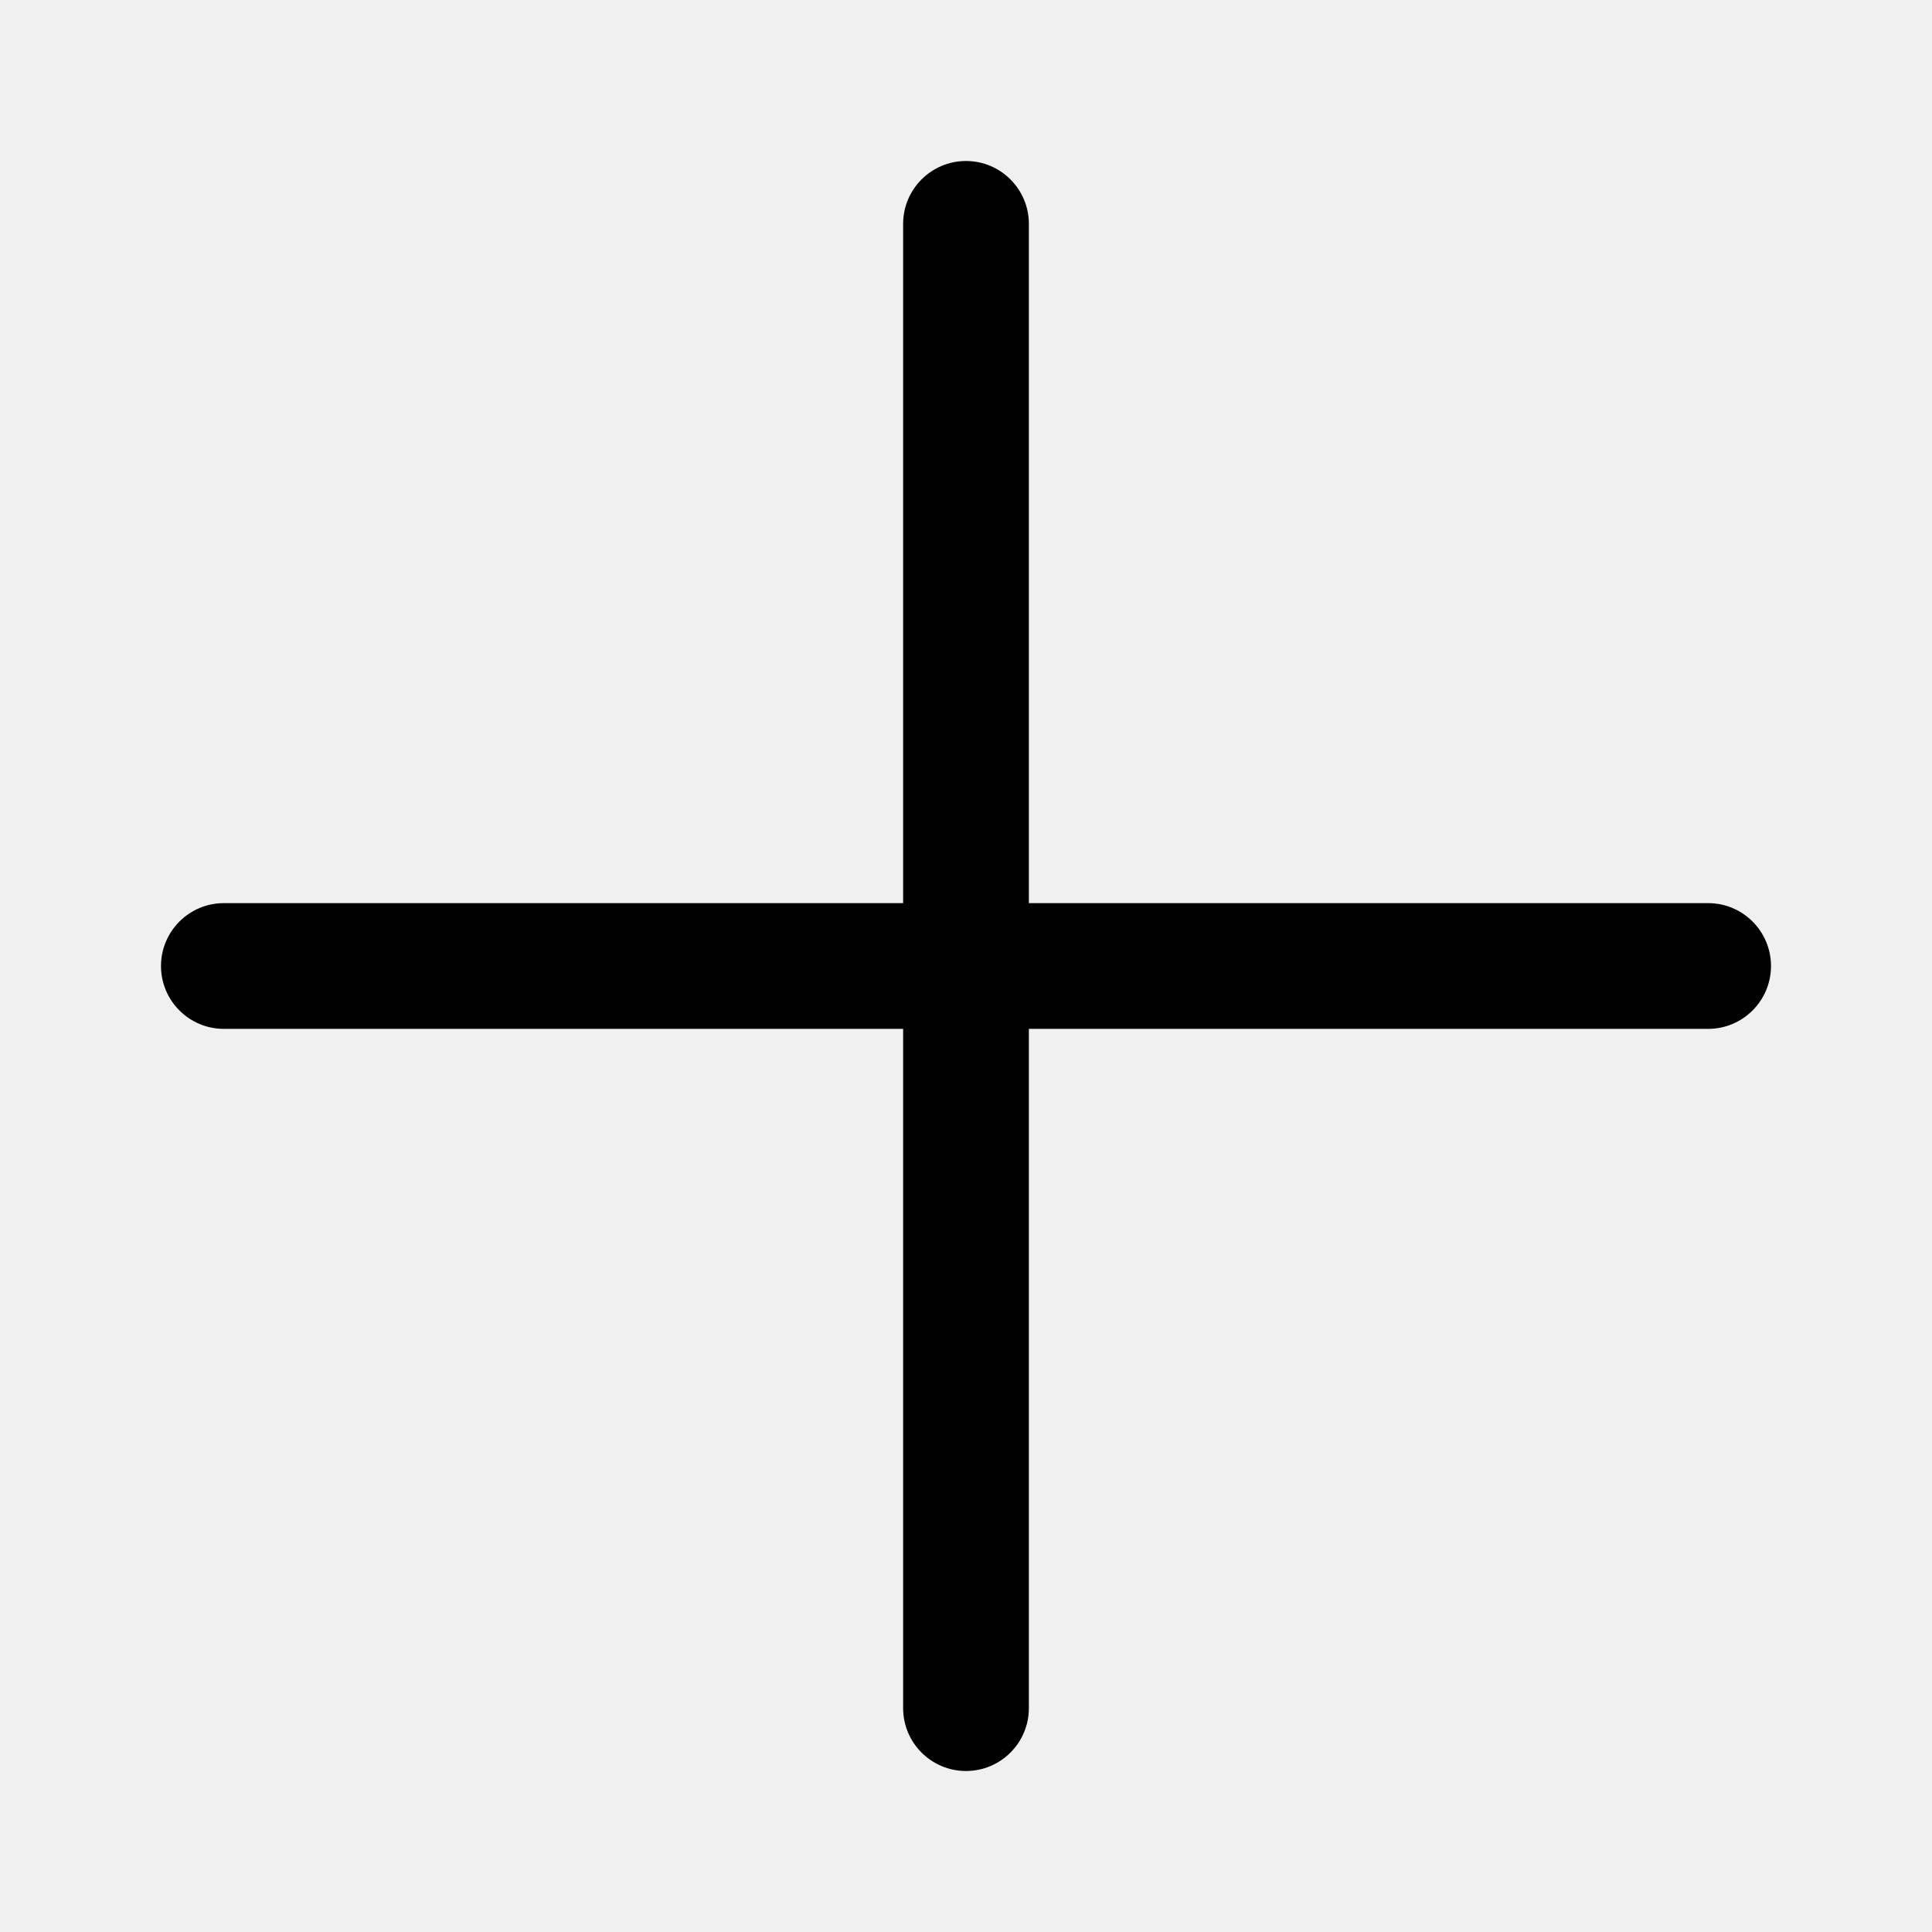
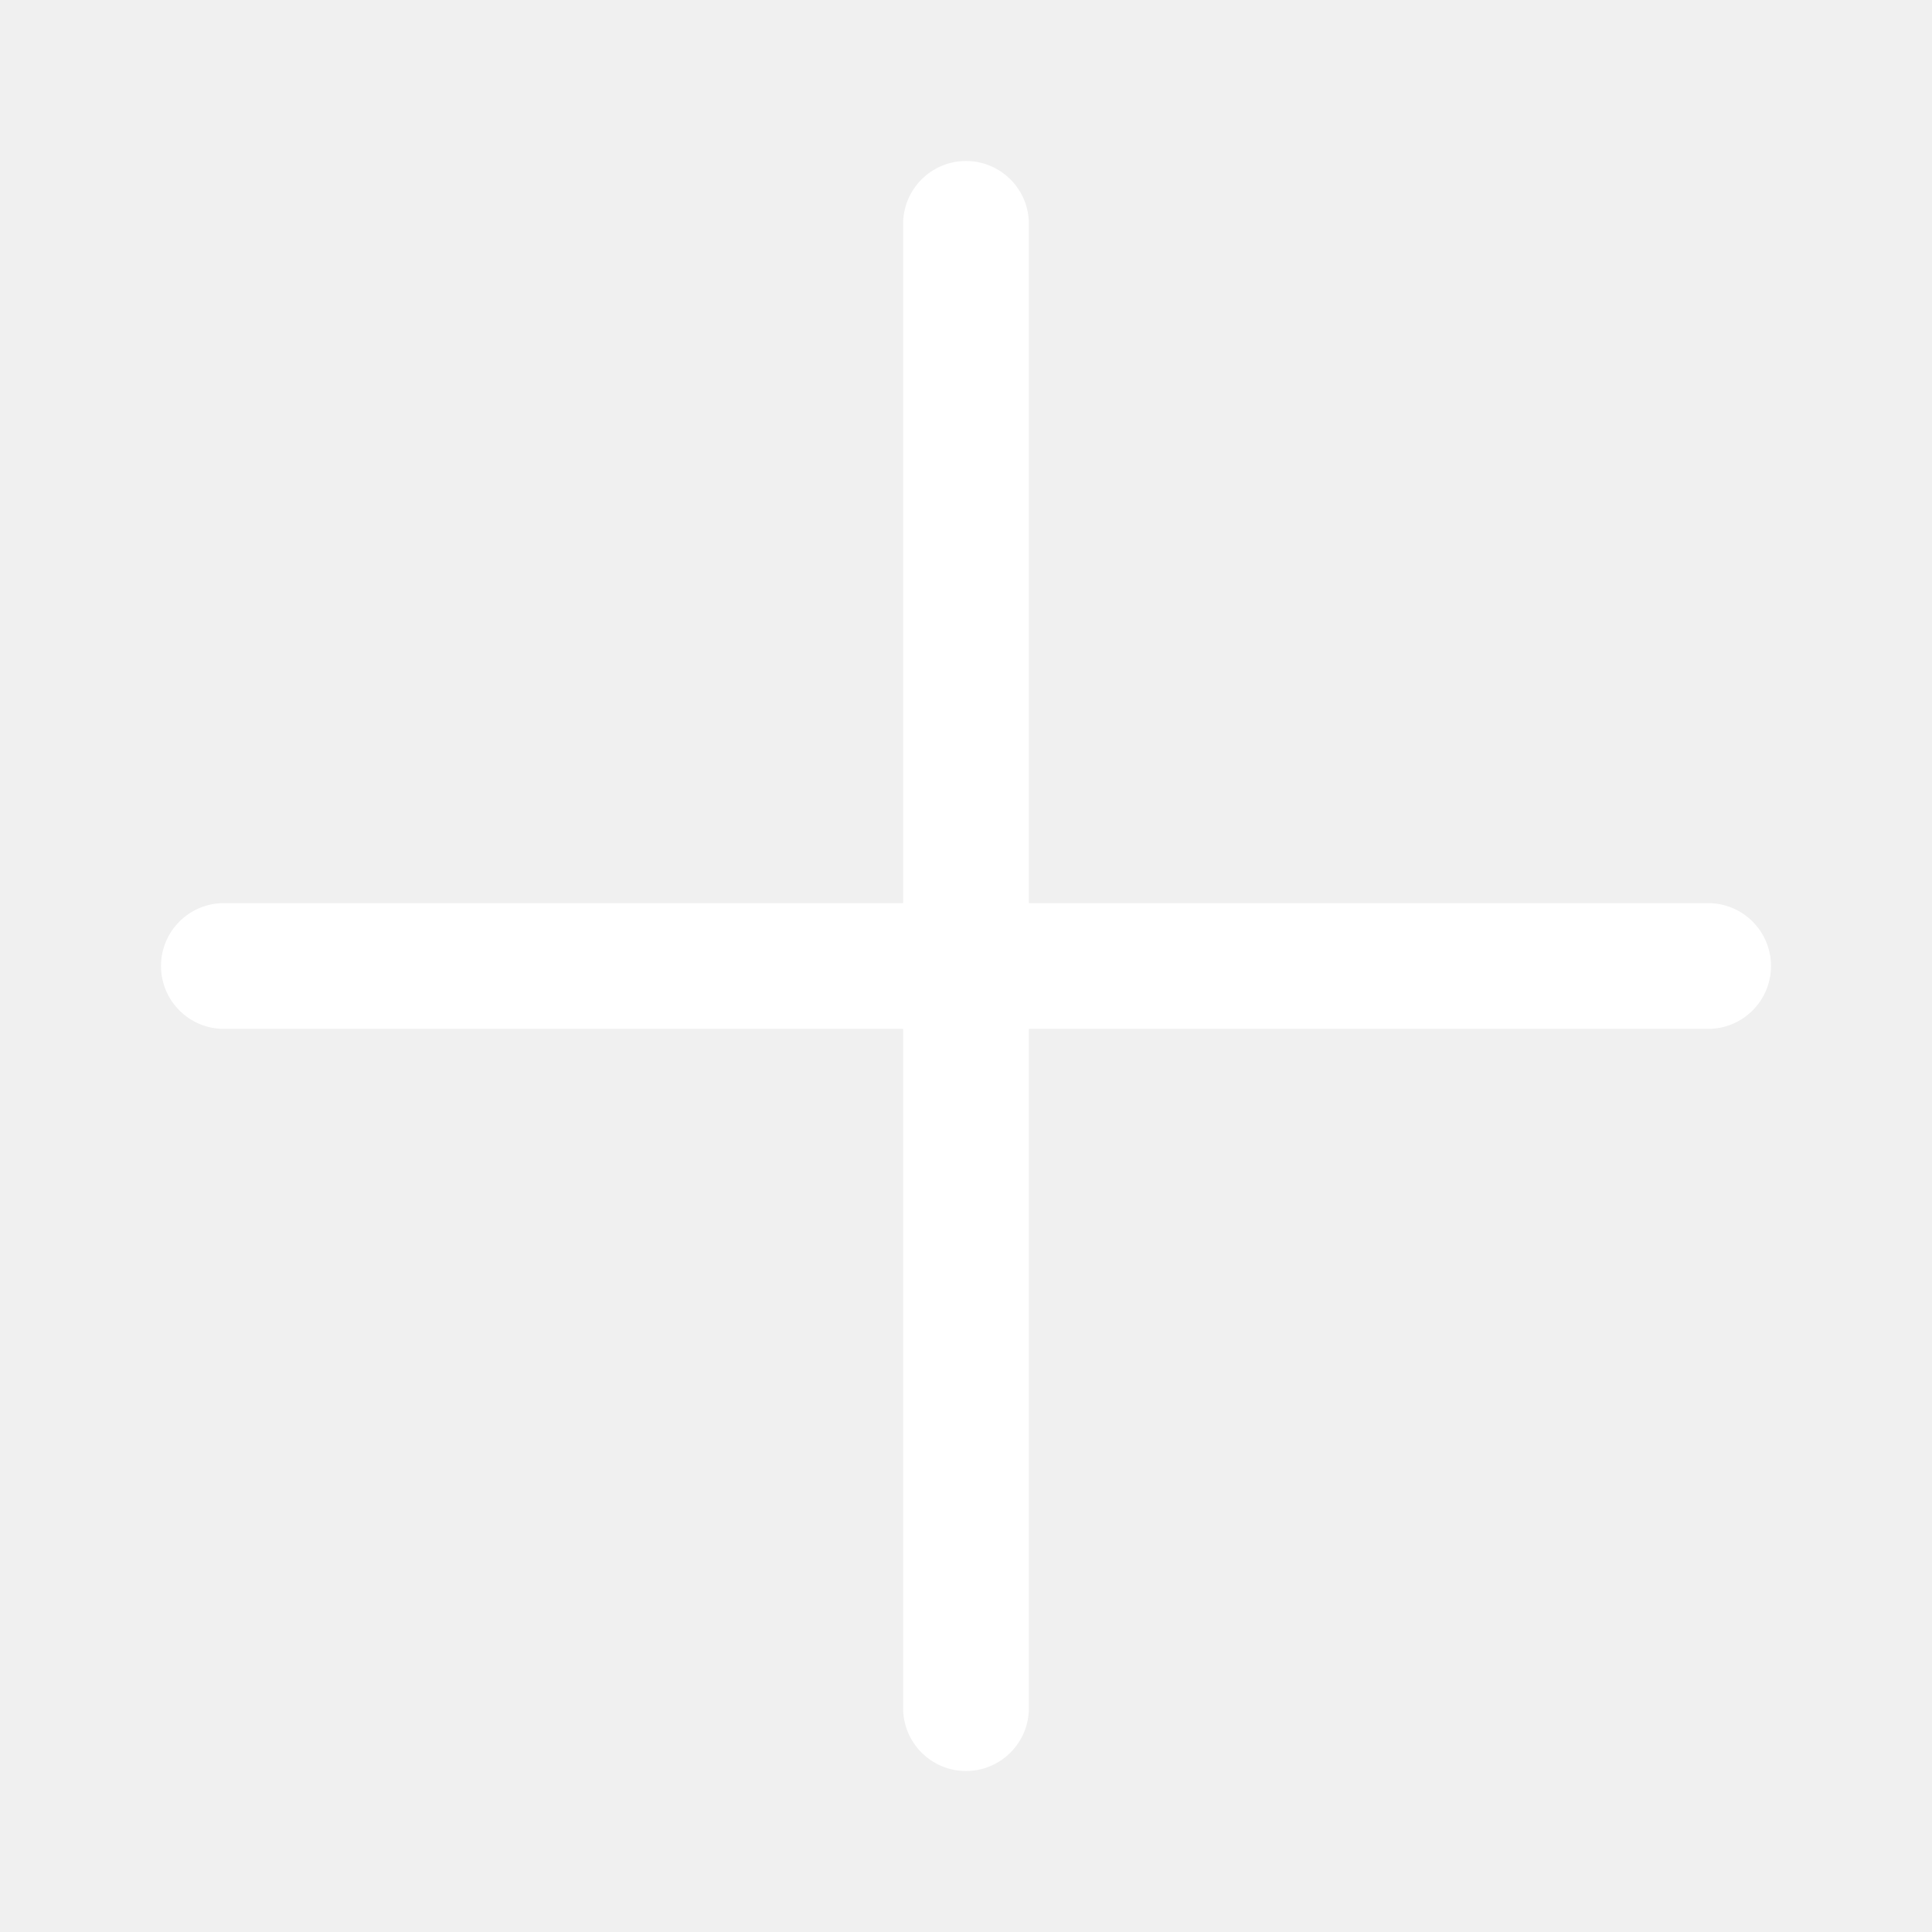
<svg xmlns="http://www.w3.org/2000/svg" width="24" height="24" viewBox="0 0 24 24" fill="none">
-   <path d="M21.219 11.219H12.781V2.781C12.781 2.35 12.431 2 12 2C11.569 2 11.219 2.35 11.219 2.781V11.219H2.781C2.35 11.219 2 11.569 2 12C2 12.431 2.35 12.781 2.781 12.781H11.219V21.219C11.219 21.65 11.569 22 12 22C12.431 22 12.781 21.65 12.781 21.219V12.781H21.219C21.65 12.781 22 12.431 22 12C22 11.569 21.65 11.219 21.219 11.219Z" fill="black" />
+   <path d="M21.219 11.219H12.781V2.781C12.781 2.35 12.431 2 12 2C11.569 2 11.219 2.35 11.219 2.781V11.219H2.781C2.35 11.219 2 11.569 2 12C2 12.431 2.35 12.781 2.781 12.781H11.219V21.219C11.219 21.65 11.569 22 12 22C12.431 22 12.781 21.65 12.781 21.219V12.781H21.219C21.65 12.781 22 12.431 22 12C22 11.569 21.65 11.219 21.219 11.219Z" fill="#fff" />
</svg>
